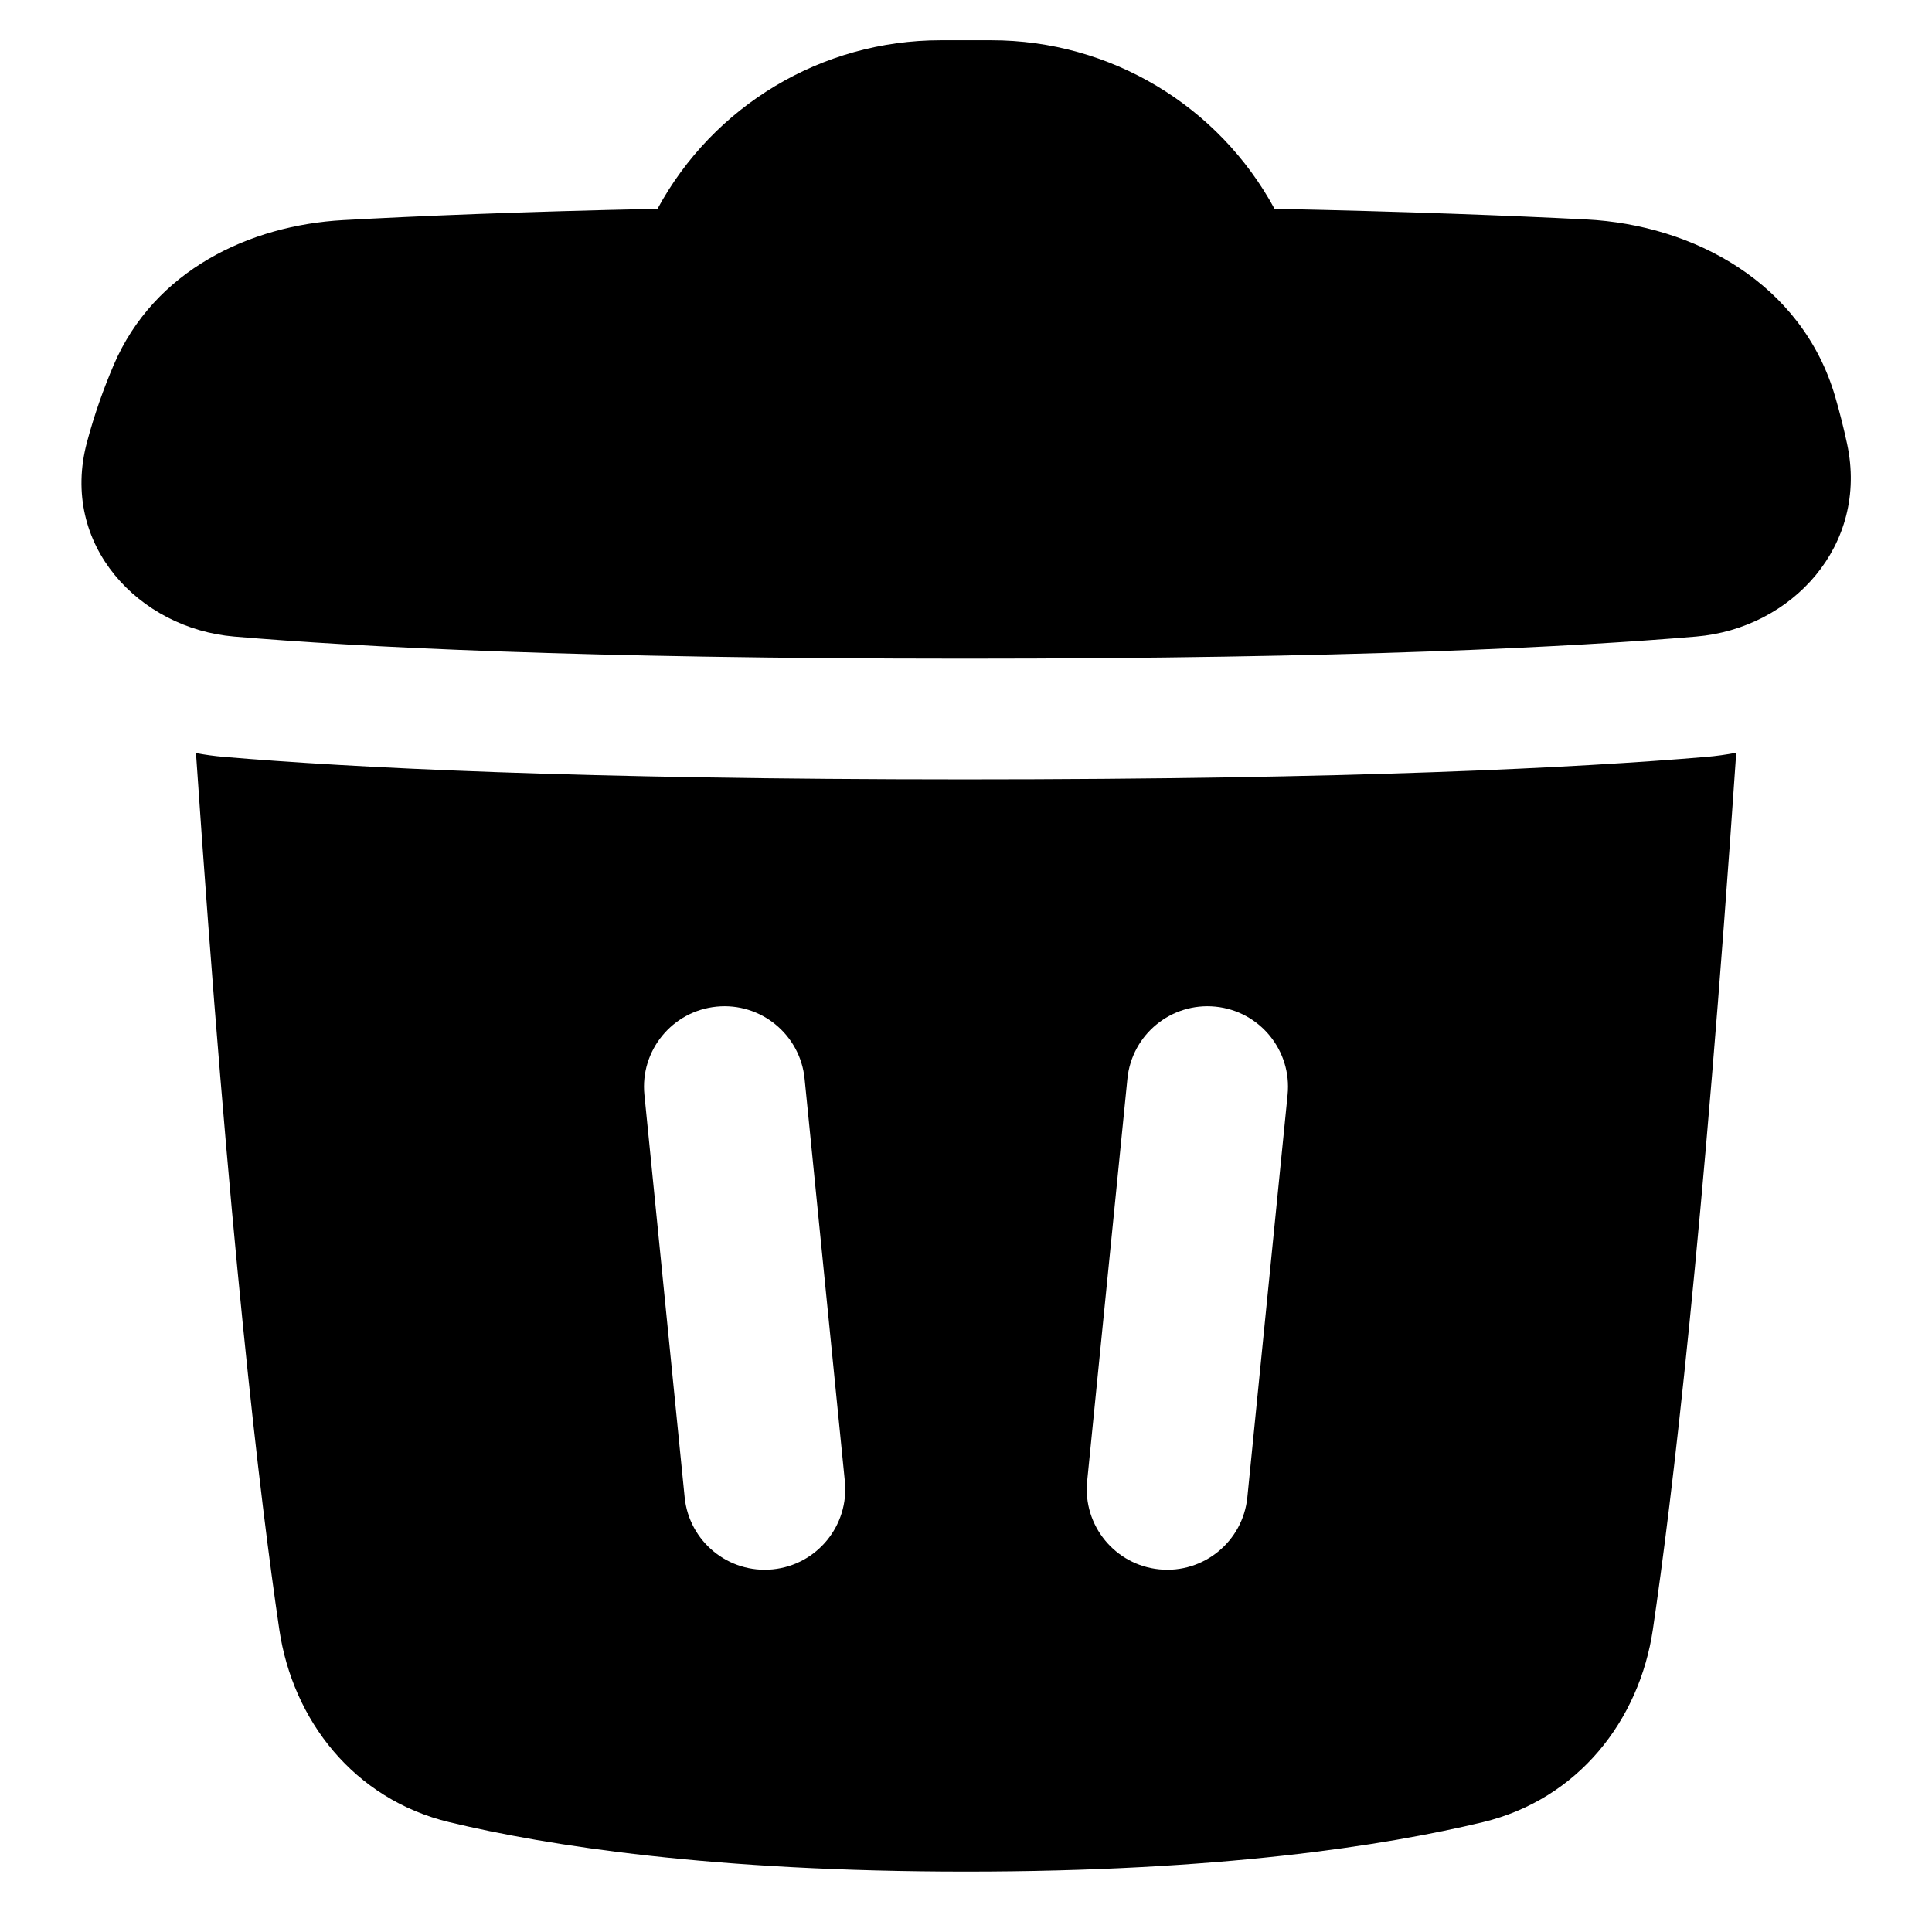
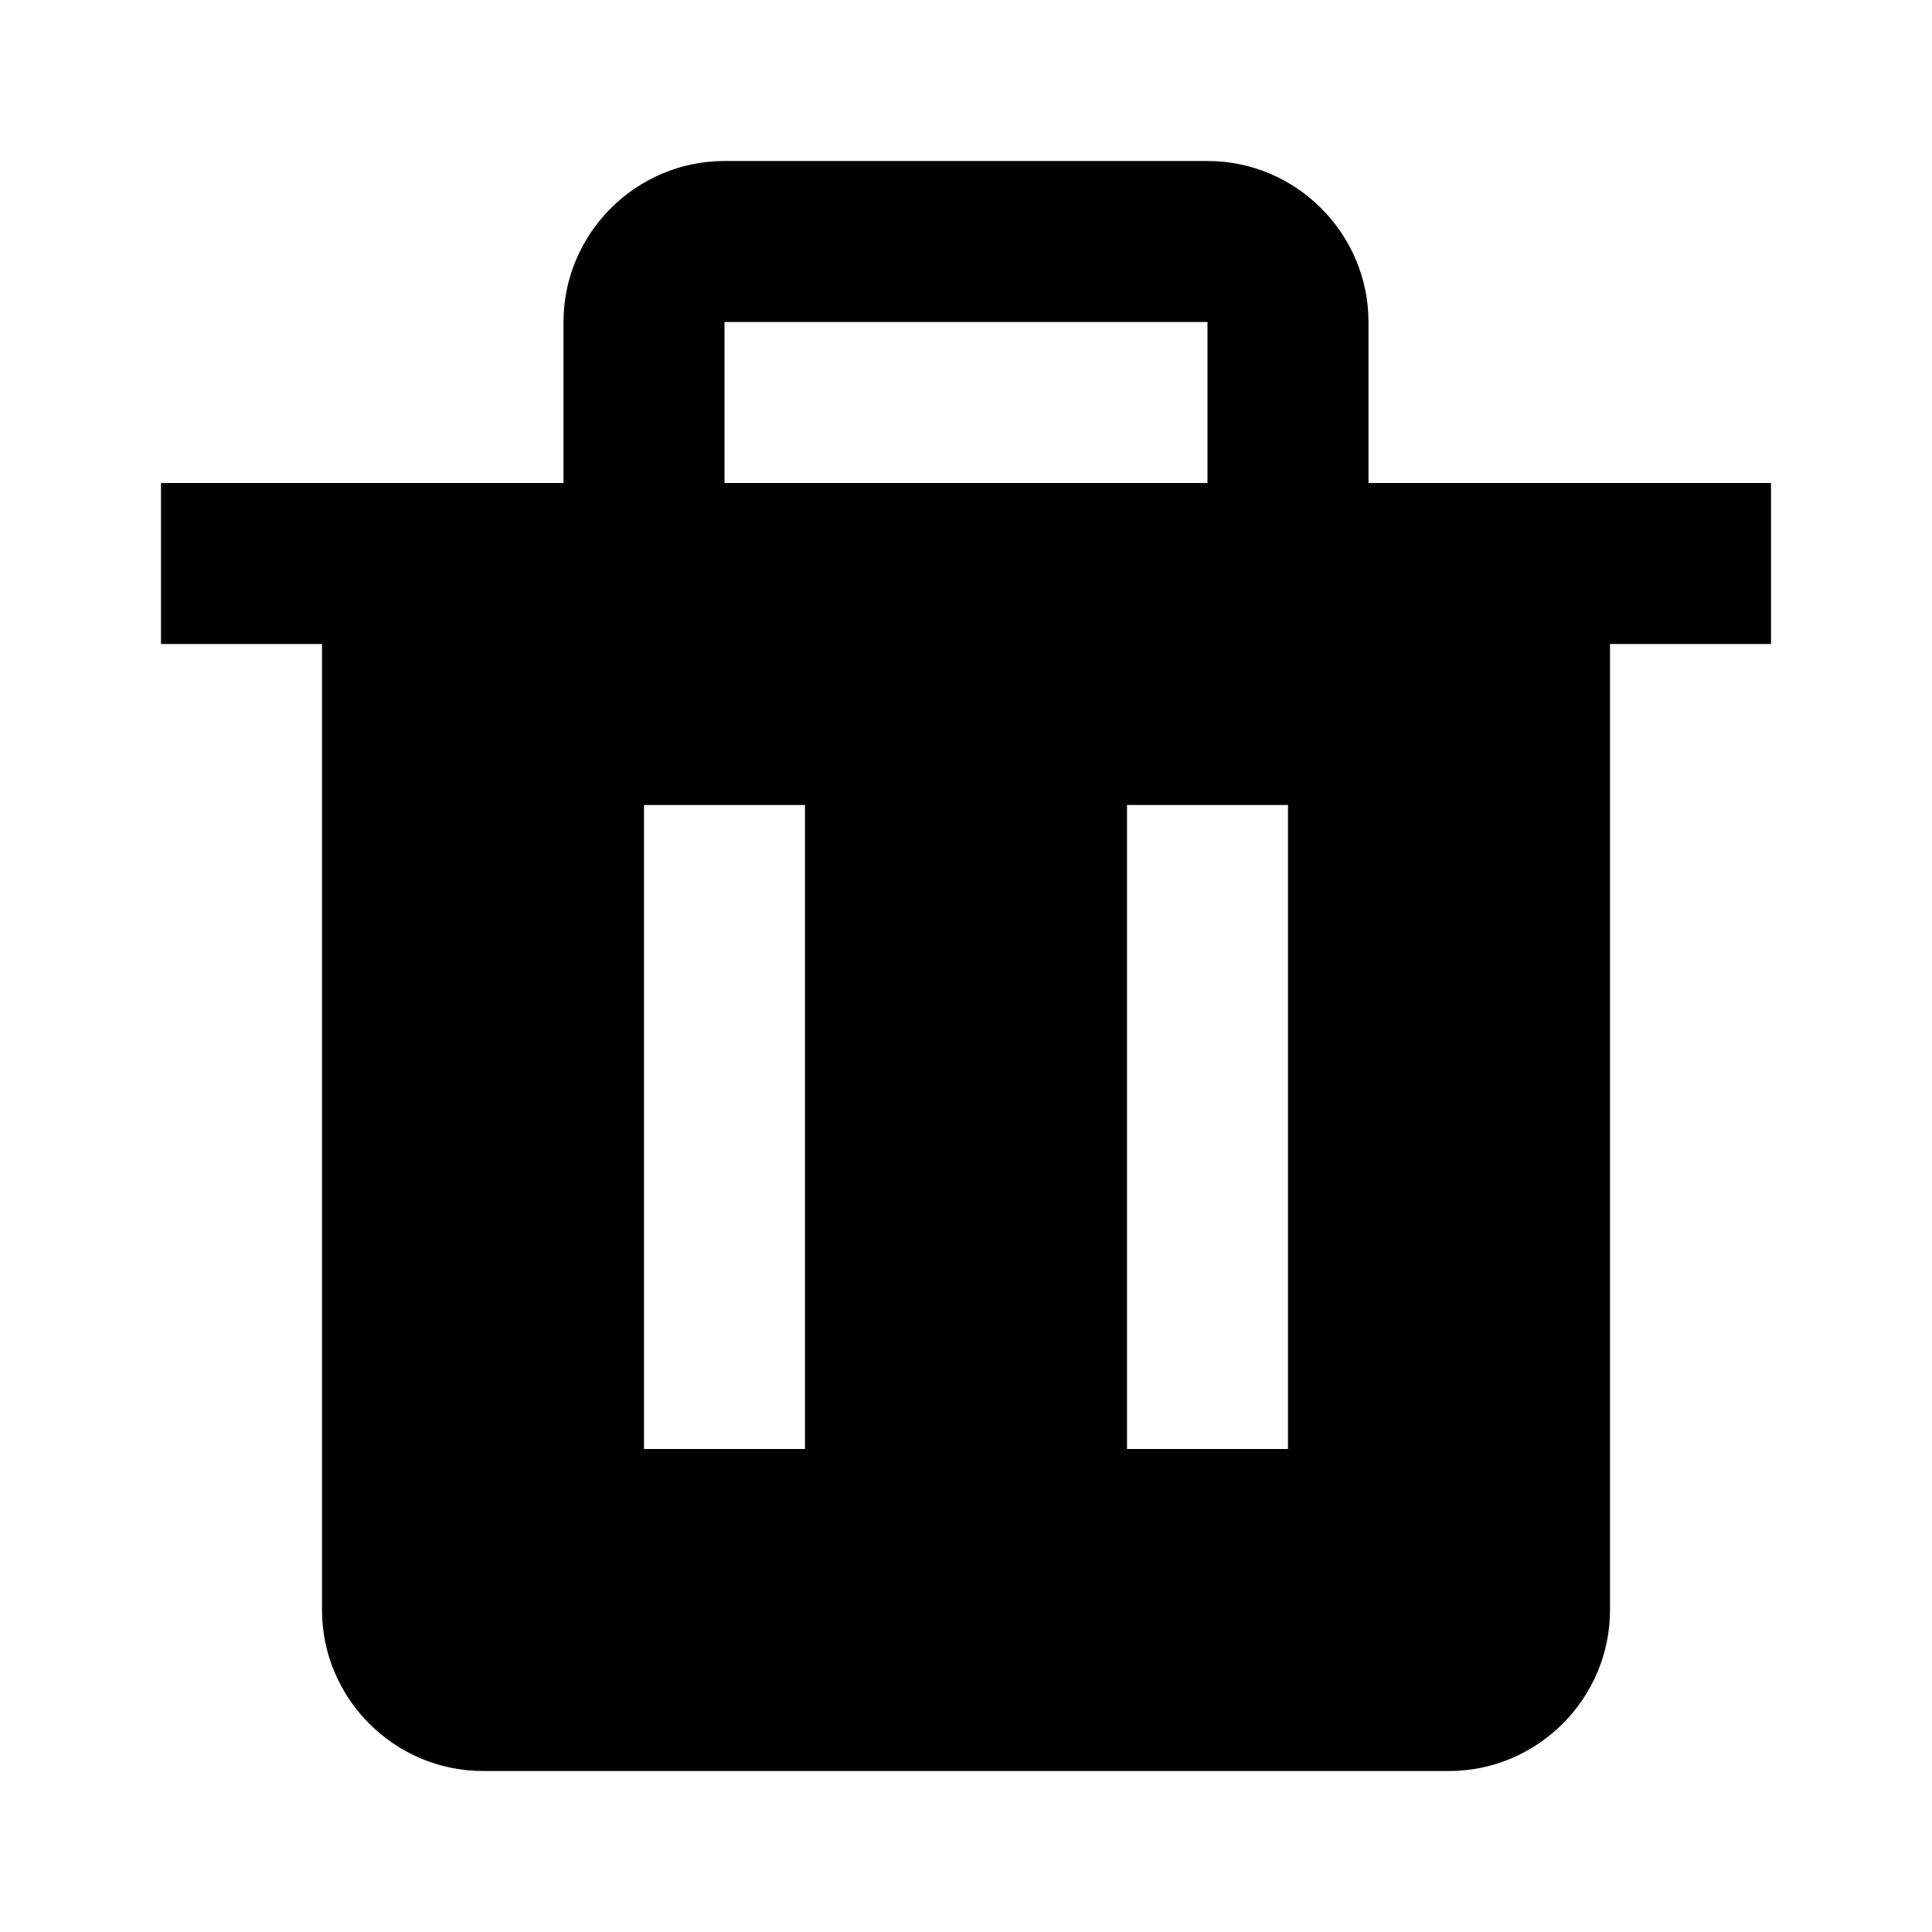
- <svg xmlns="http://www.w3.org/2000/svg" fill="none" viewBox="0 0 48 48" id="Recycle-Bin-2--Streamline-Plump">
-   <g id="recycle-bin-2--remove-delete-empty-bin-trash-garbage">
-     <path id="Union" fill="currentColor" fill-rule="evenodd" d="M16.336 5.188C17.72 2.632 20.407 1 23.37 1h1.261c2.962 0 5.65 1.632 7.034 4.188 3.279 0.067 5.861 0.169 7.744 0.264 2.67 0.135 5.364 1.58 6.188 4.411 0.106 0.366 0.206 0.756 0.294 1.167 0.54 2.524 -1.377 4.585 -3.751 4.785 -3.056 0.258 -8.613 0.549 -18.162 0.549 -9.547 0 -15.104 -0.29 -18.161 -0.549 -2.356 -0.199 -4.337 -2.274 -3.658 -4.822 0.188 -0.706 0.42 -1.349 0.663 -1.919 1.009 -2.363 3.389 -3.478 5.7 -3.605 1.813 -0.1 4.403 -0.21 7.814 -0.281ZM5.564 18.805c-0.232 -0.02 -0.464 -0.051 -0.695 -0.095 0.821 12.047 1.592 18.537 2.07 21.774 0.332 2.251 1.851 4.217 4.226 4.788 2.446 0.588 6.551 1.227 12.837 1.227 6.286 0 10.392 -0.64 12.837 -1.227 2.375 -0.571 3.893 -2.537 4.226 -4.788 0.478 -3.237 1.249 -9.729 2.071 -21.782 -0.246 0.047 -0.494 0.082 -0.744 0.103 -3.165 0.268 -8.811 0.559 -18.414 0.559 -9.602 0 -15.248 -0.292 -18.413 -0.559Zm14.426 7.996c-0.11 -1.099 -1.09 -1.901 -2.189 -1.791 -1.099 0.11 -1.901 1.09 -1.791 2.189l1 10c0.11 1.099 1.09 1.901 2.189 1.791 1.099 -0.11 1.901 -1.09 1.791 -2.189l-1 -10Zm10.209 -1.791c-1.099 -0.11 -2.079 0.692 -2.189 1.791l-1 10c-0.11 1.099 0.692 2.079 1.791 2.189 1.099 0.11 2.079 -0.692 2.189 -1.791l1 -10c0.11 -1.099 -0.692 -2.079 -1.791 -2.189Z" clip-rule="evenodd" stroke-width="1" />
-   </g>
+ <svg width="24" height="24" fill="currentColor" viewBox="0 0 24 24" transform="" id="injected-svg">
+   <path d="m17,6v-2c0-1.1-.9-2-2-2h-6c-1.1,0-2,.9-2,2v2H2v2h2v12c0,1.1.9,2,2,2h12c1.1,0,2-.9,2-2v-12h2v-2h-5Zm-8-2h6v2h-6v-2Zm1,14h-2v-8h2v8Zm6,0h-2v-8h2v8Z" />
</svg>
